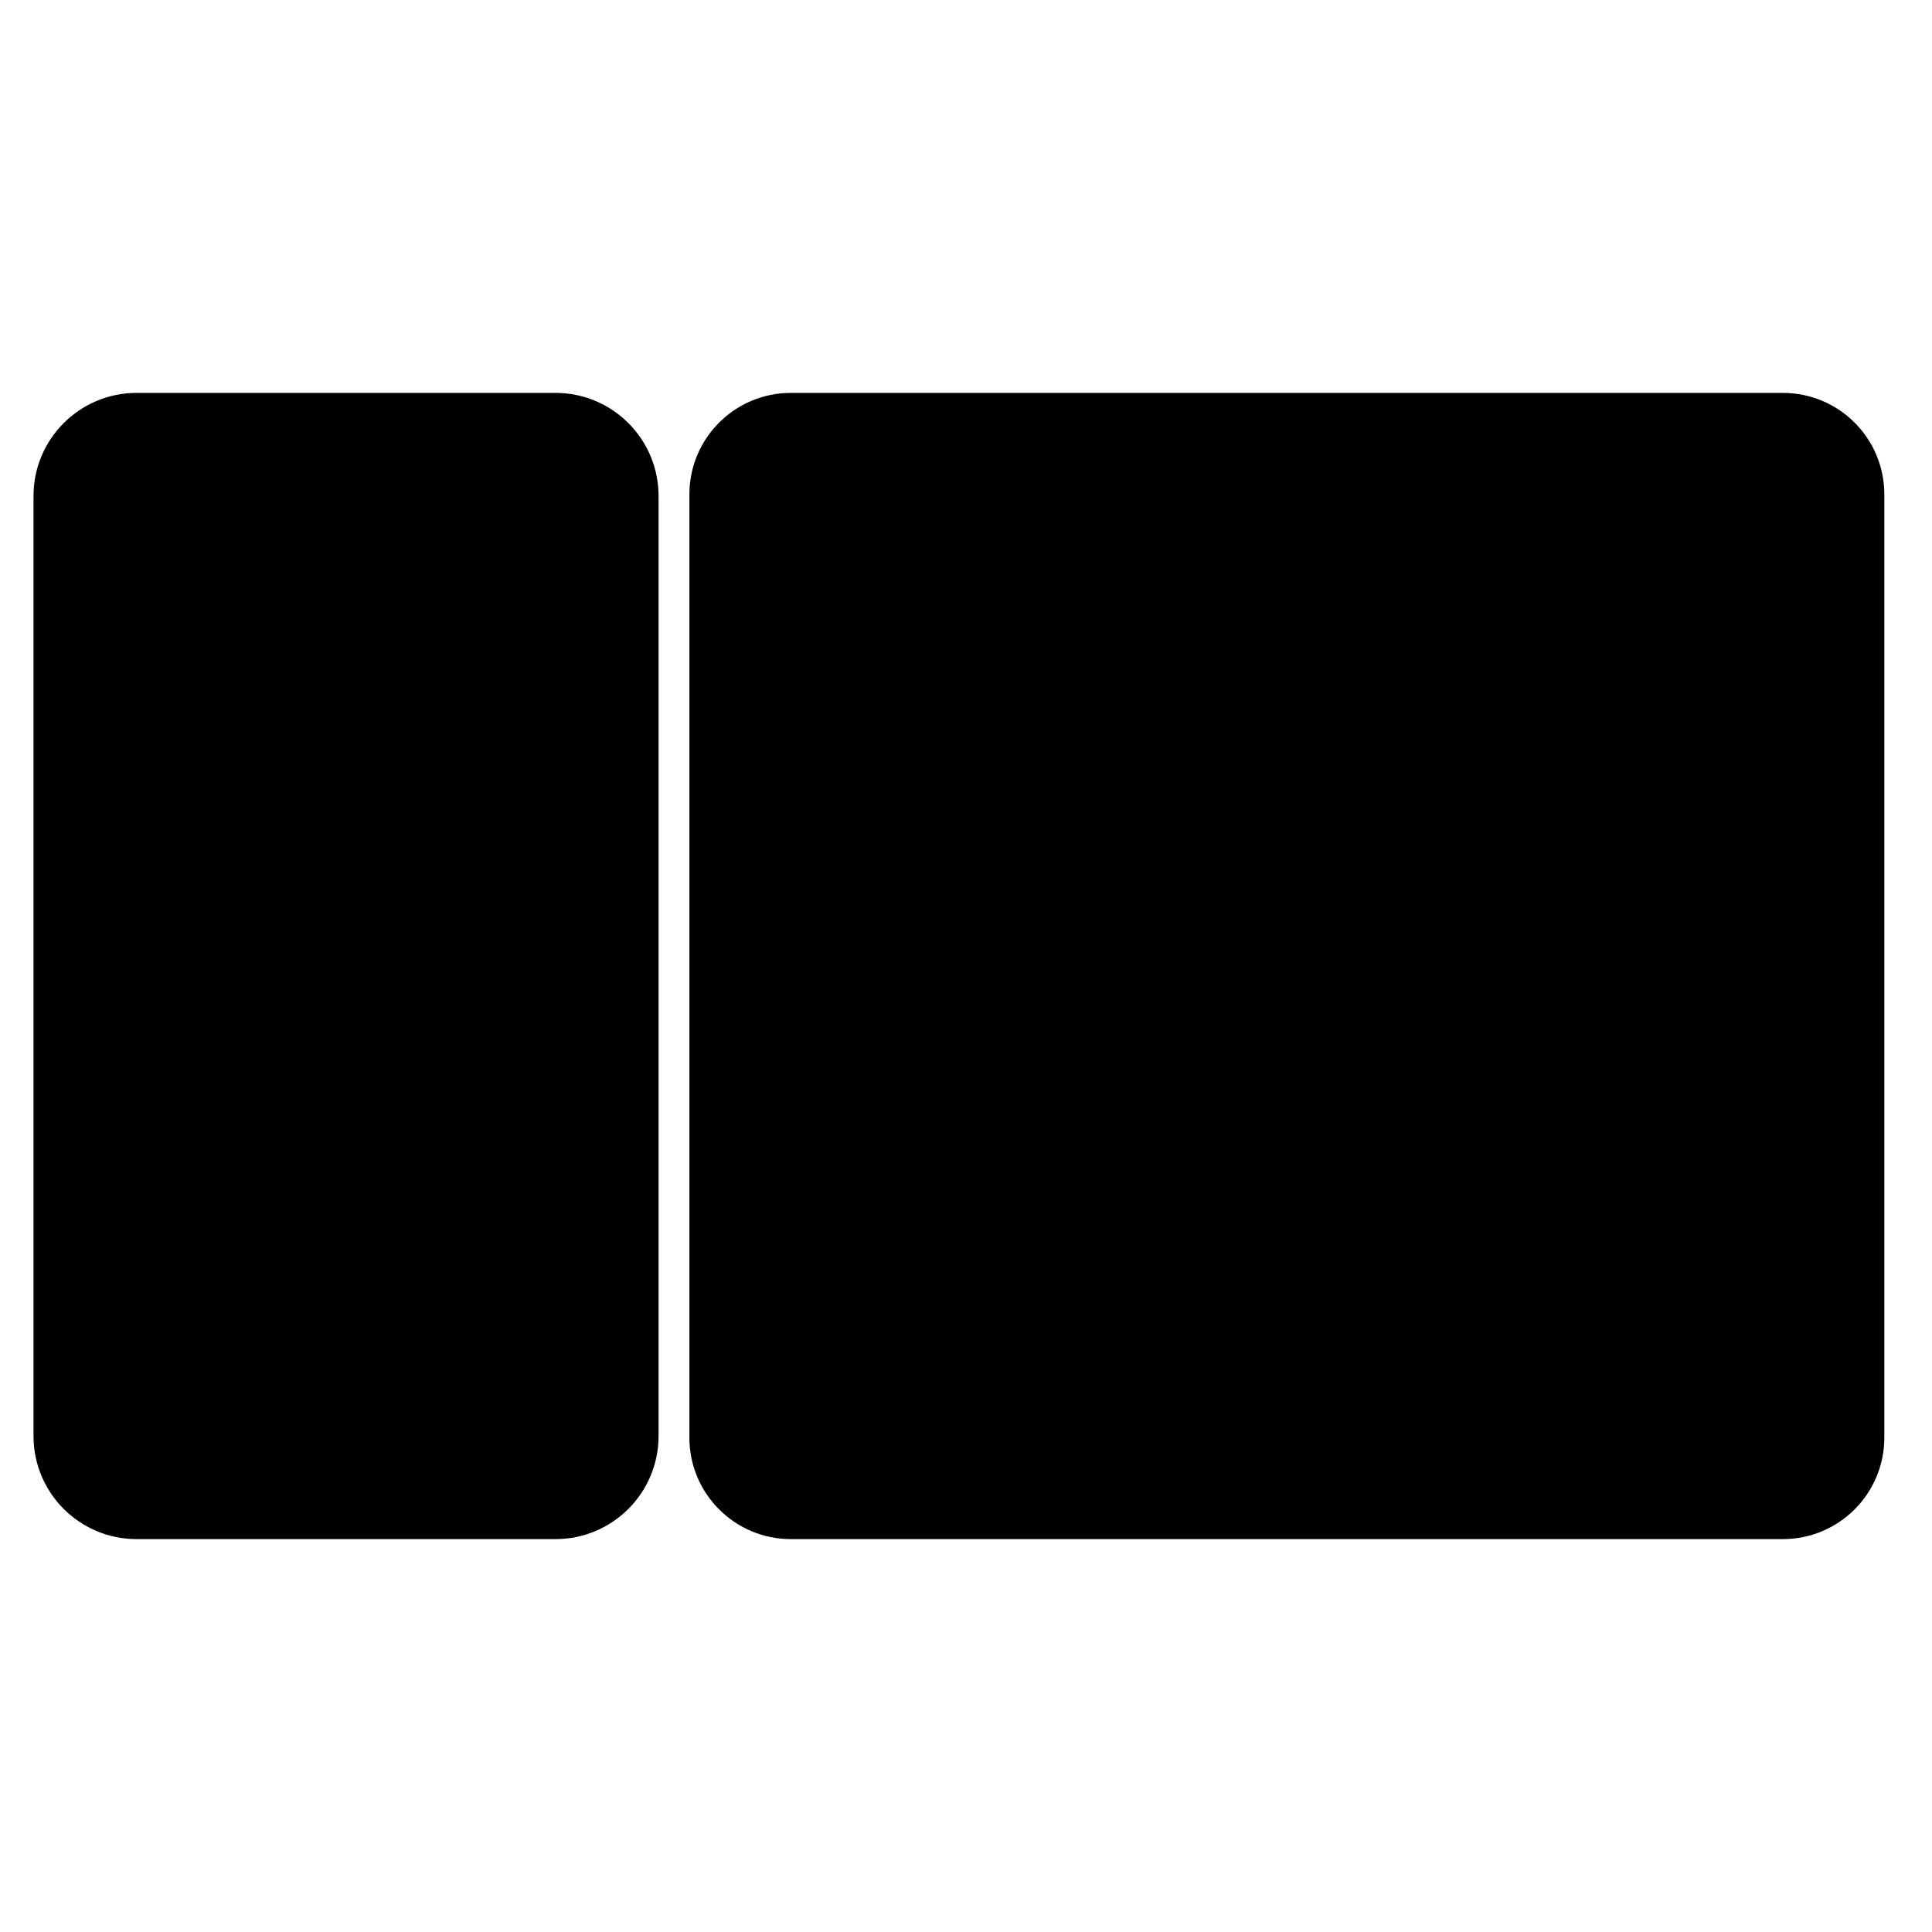
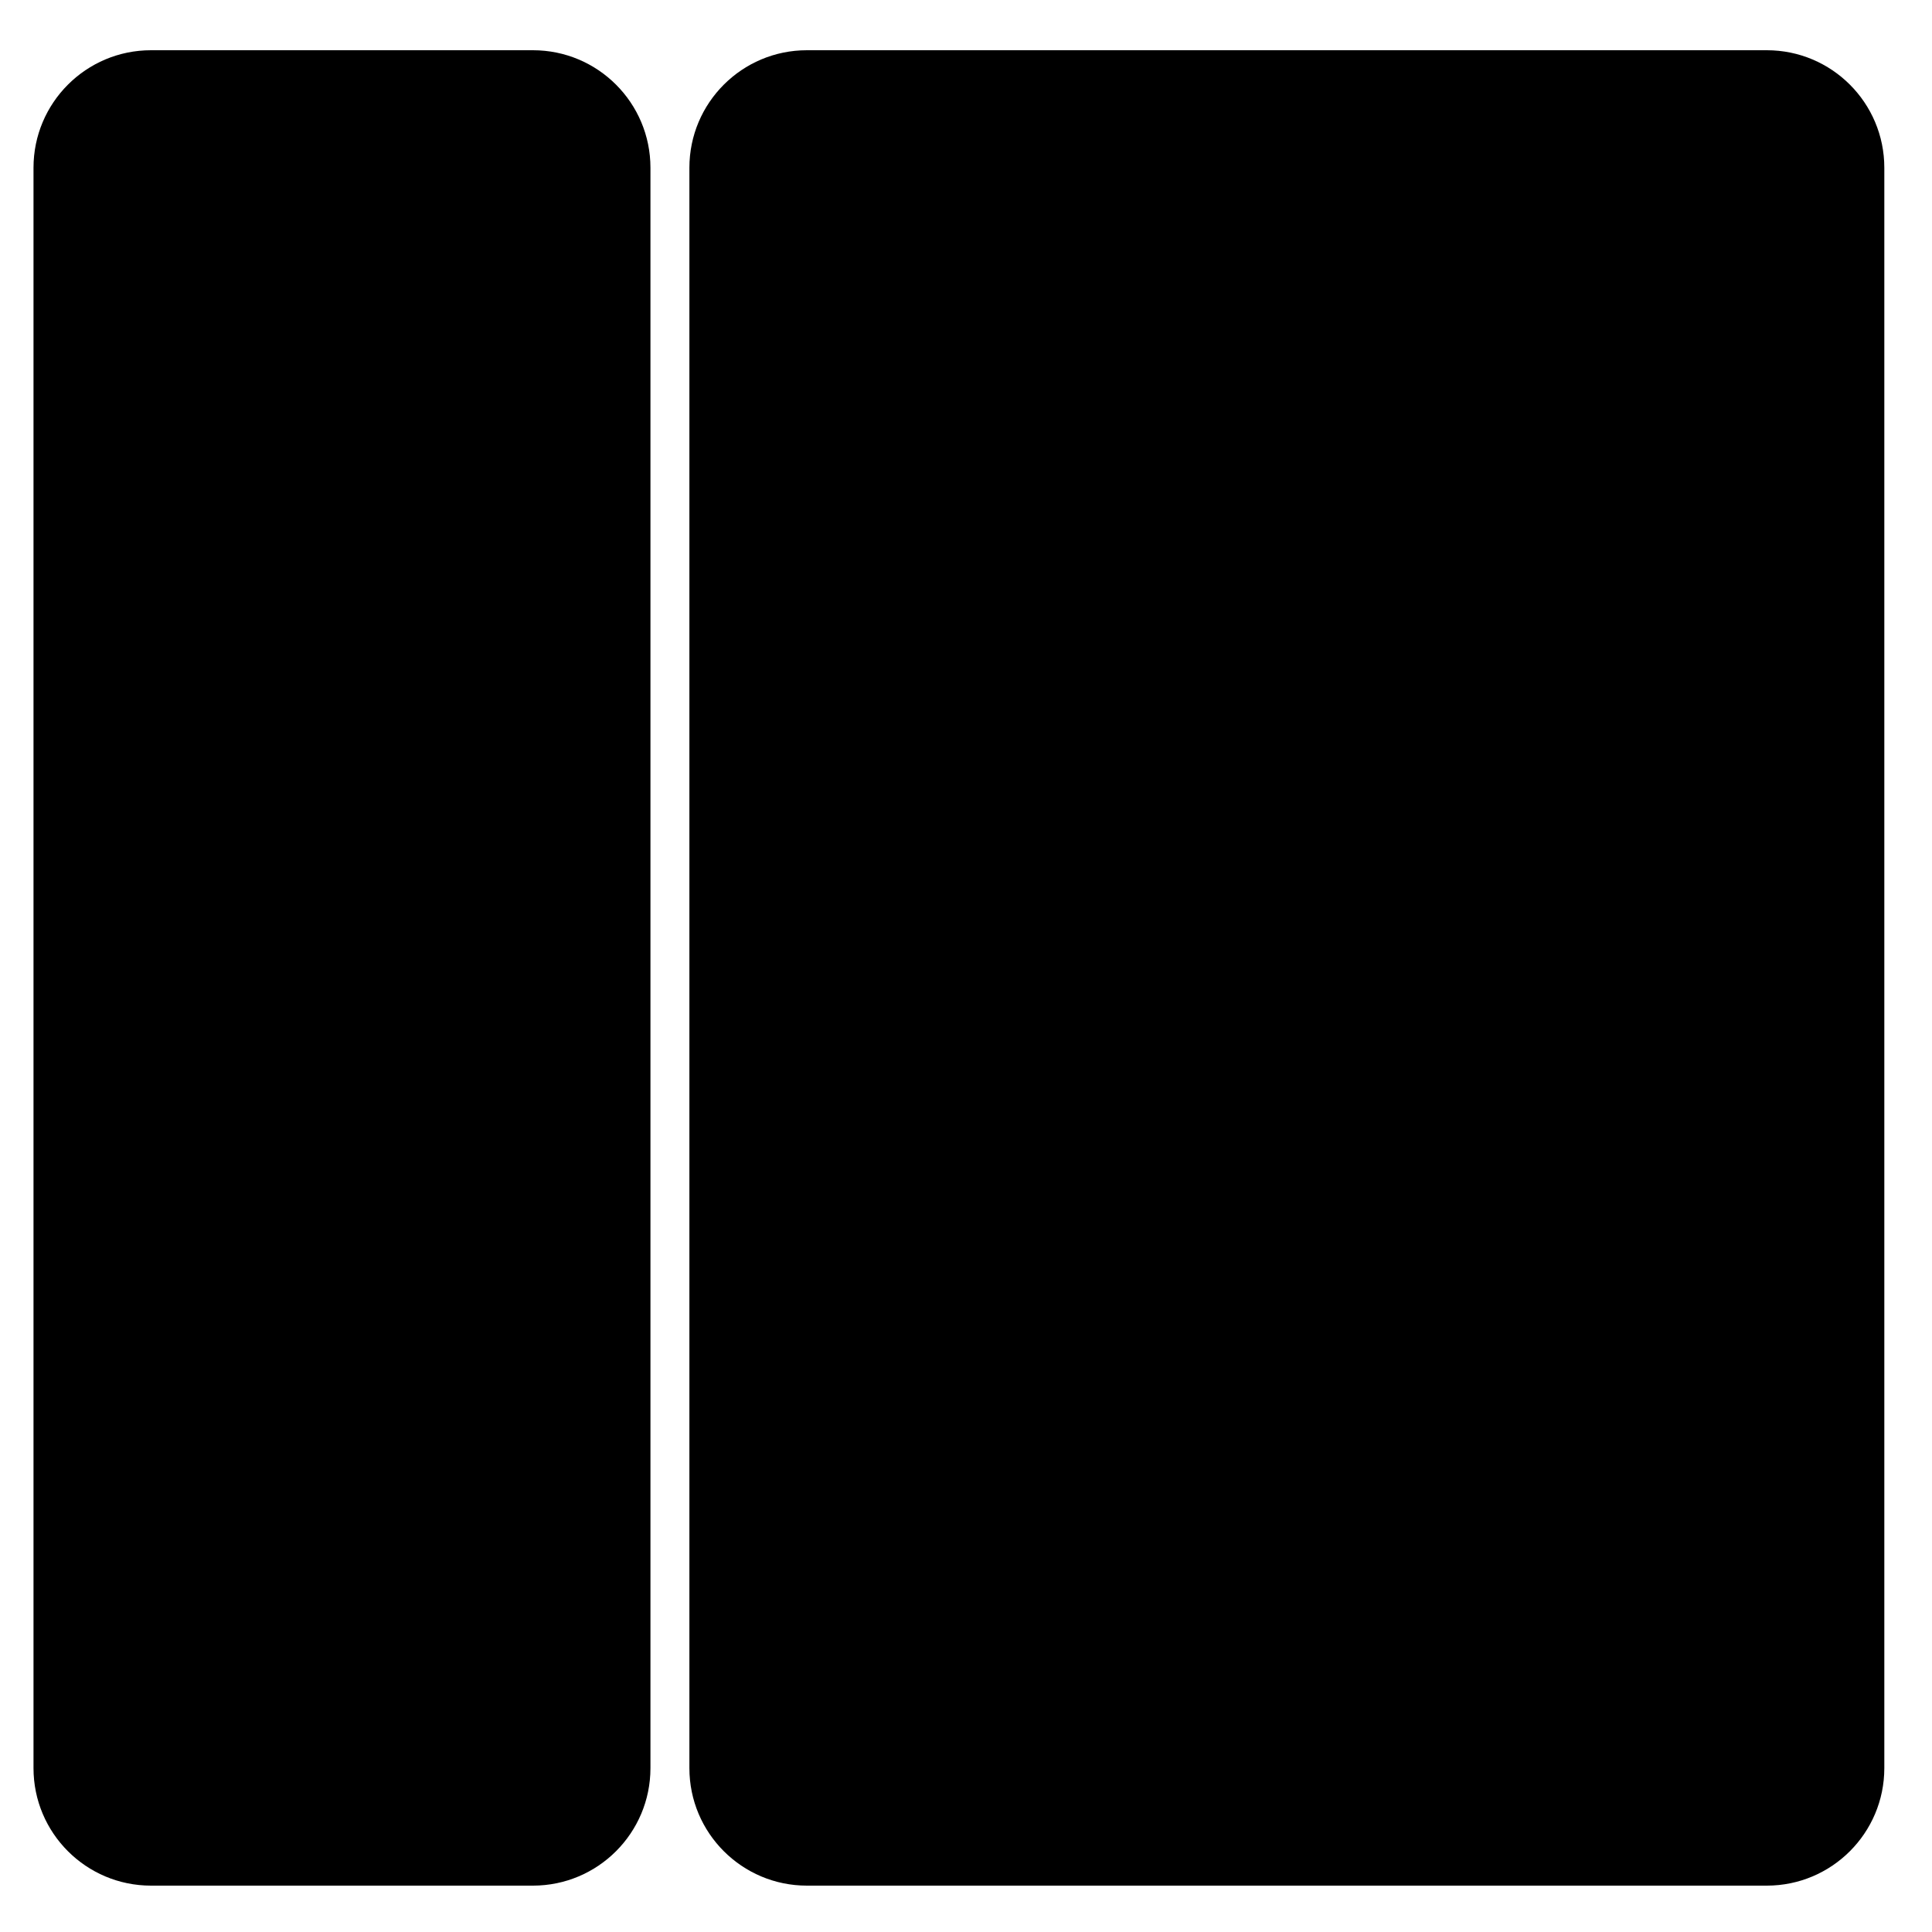
<svg xmlns="http://www.w3.org/2000/svg" viewBox="0 0 1000 1000" fill="currentColor">
-   <rect x="17.34" y="203.36" width="323.53" height="593.28" rx="53.36" ry="53.36" />
-   <path d="M922.8,203.36H409.35c-29.01,0-52.52,23.51-52.52,52.52v488.24c0,29.01,23.51,52.52,52.52,52.52h513.45c29.01,0,52.52-23.51,52.52-52.52V255.88c0-29.01-23.51-52.52-52.52-52.52Z" />
+   <rect x="356.83" y="26" width="618.49" height="950" rx="60.83" ry="60.83" transform="translate(1332.15 1002) rotate(180)" />
+   <rect x="17.34" y="26" width="319.33" height="950" rx="60.83" ry="60.83" />
</svg>
